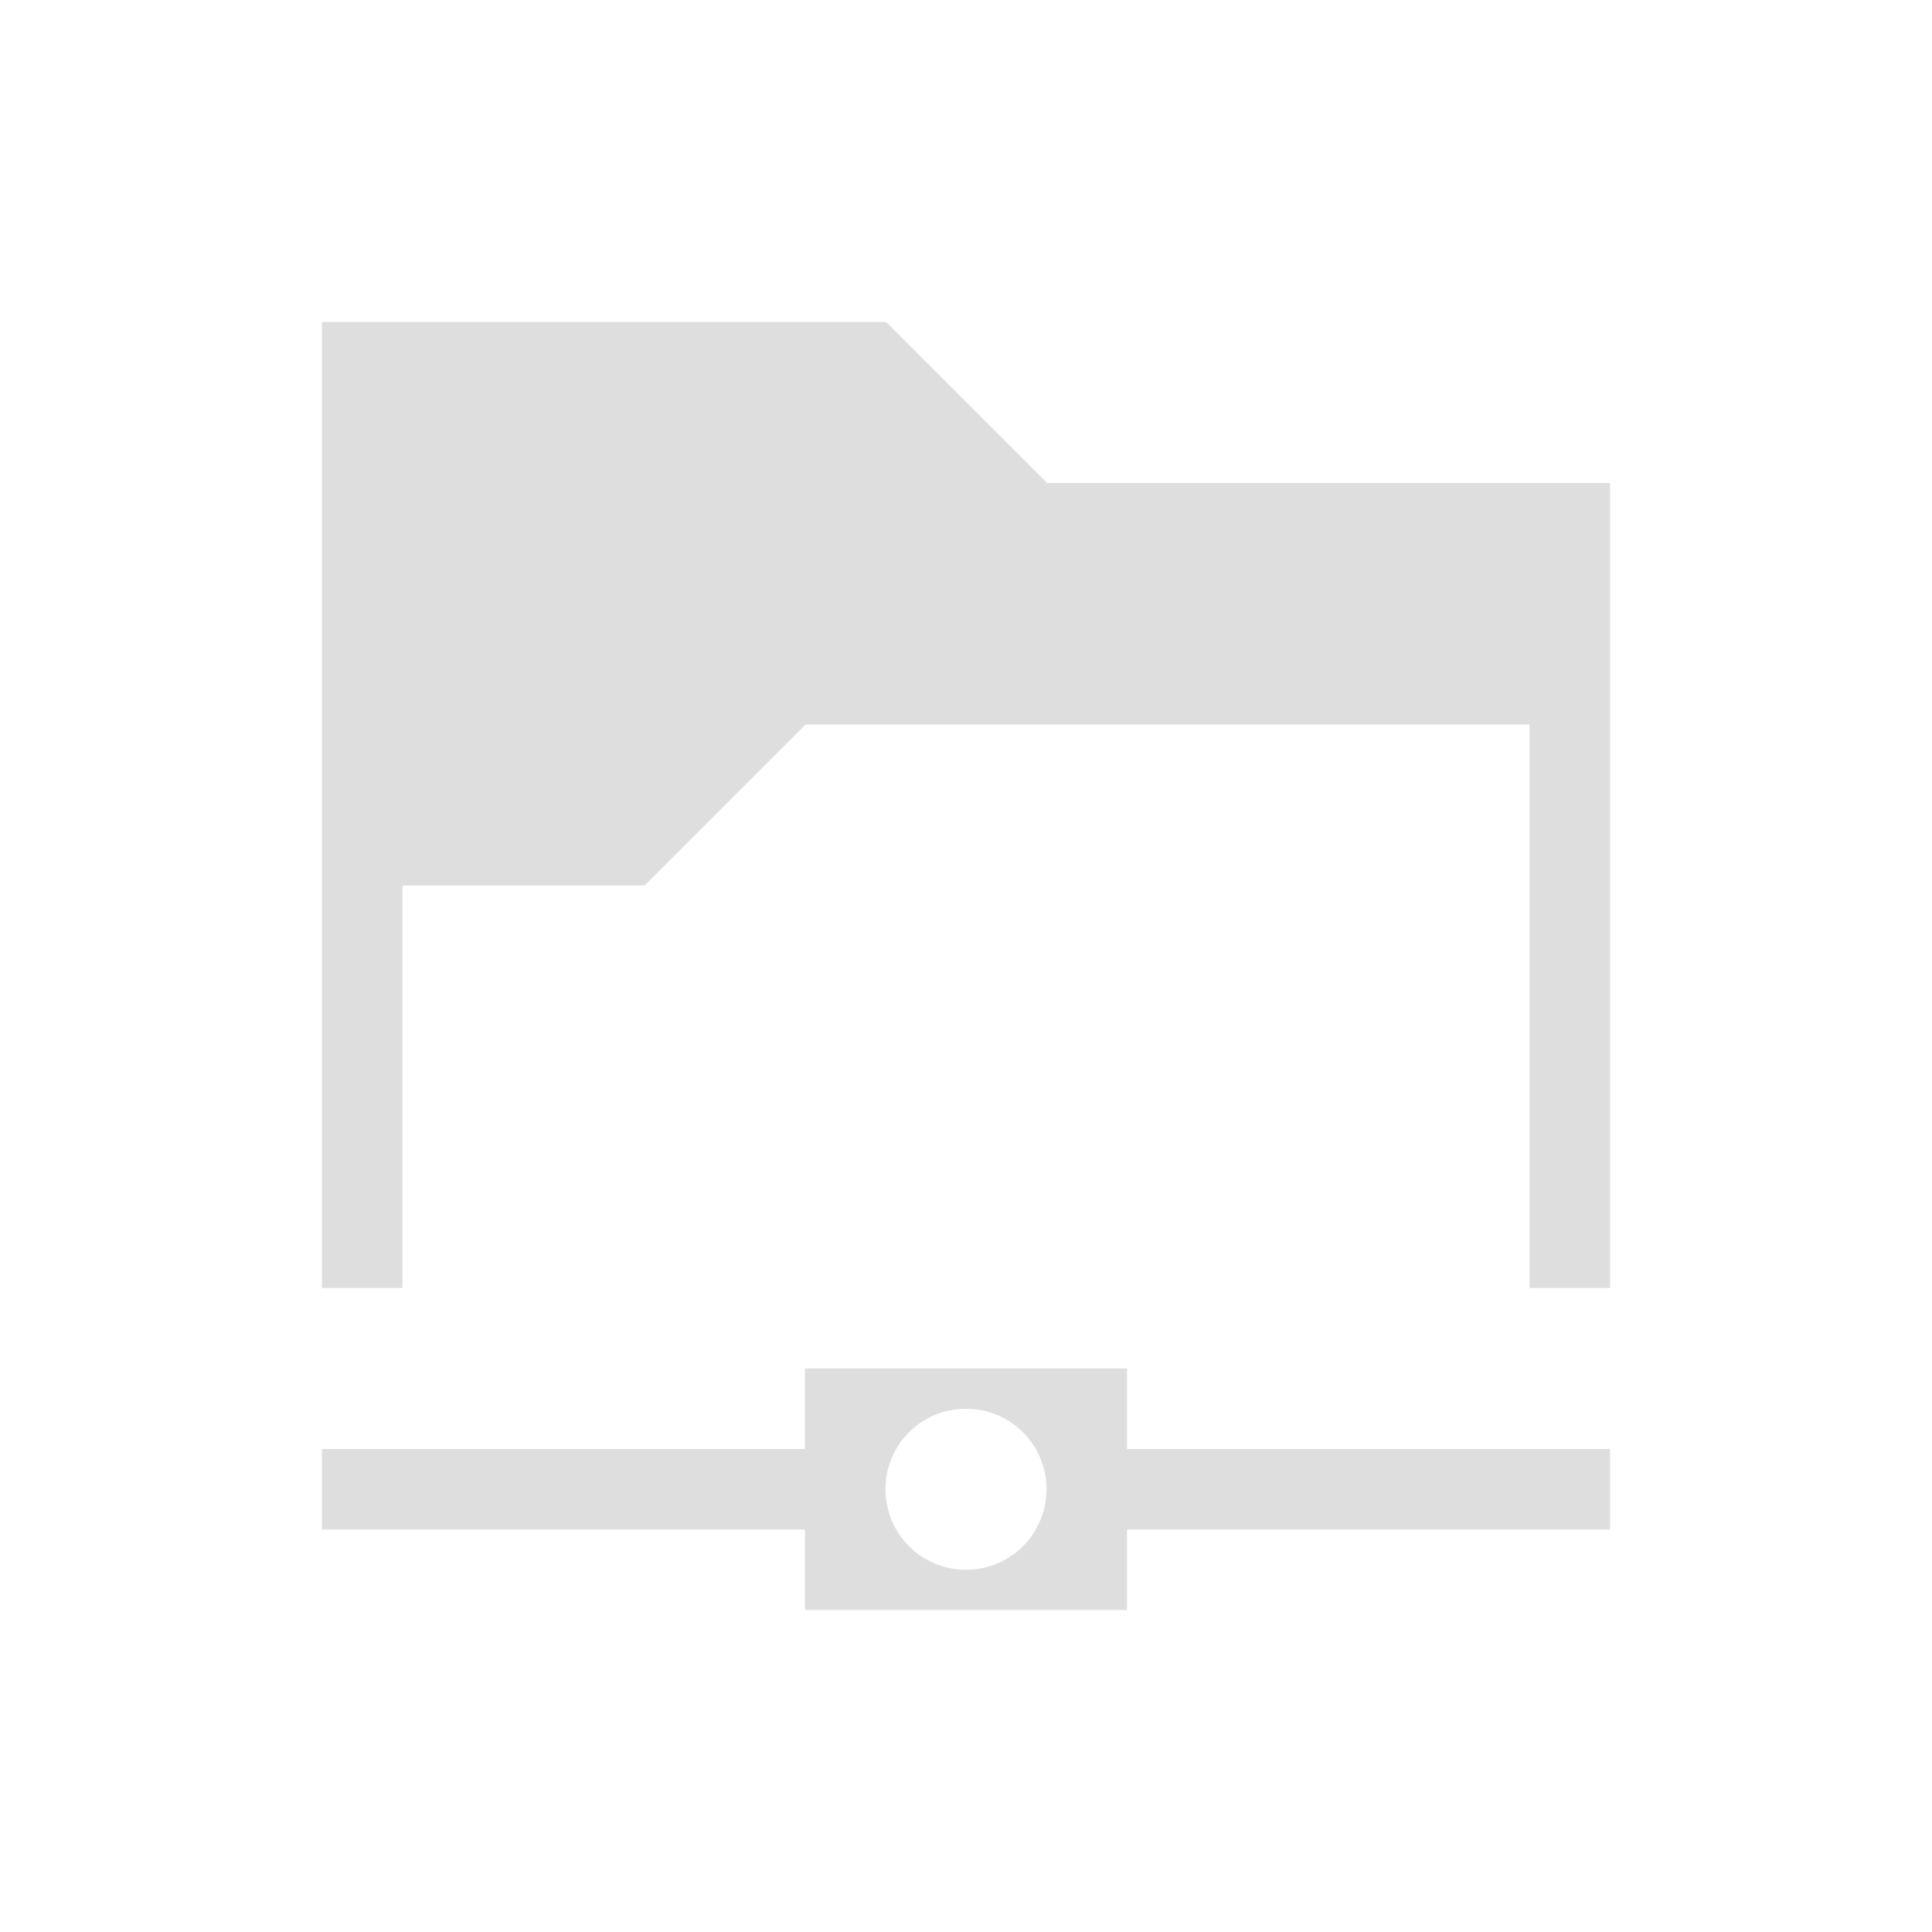
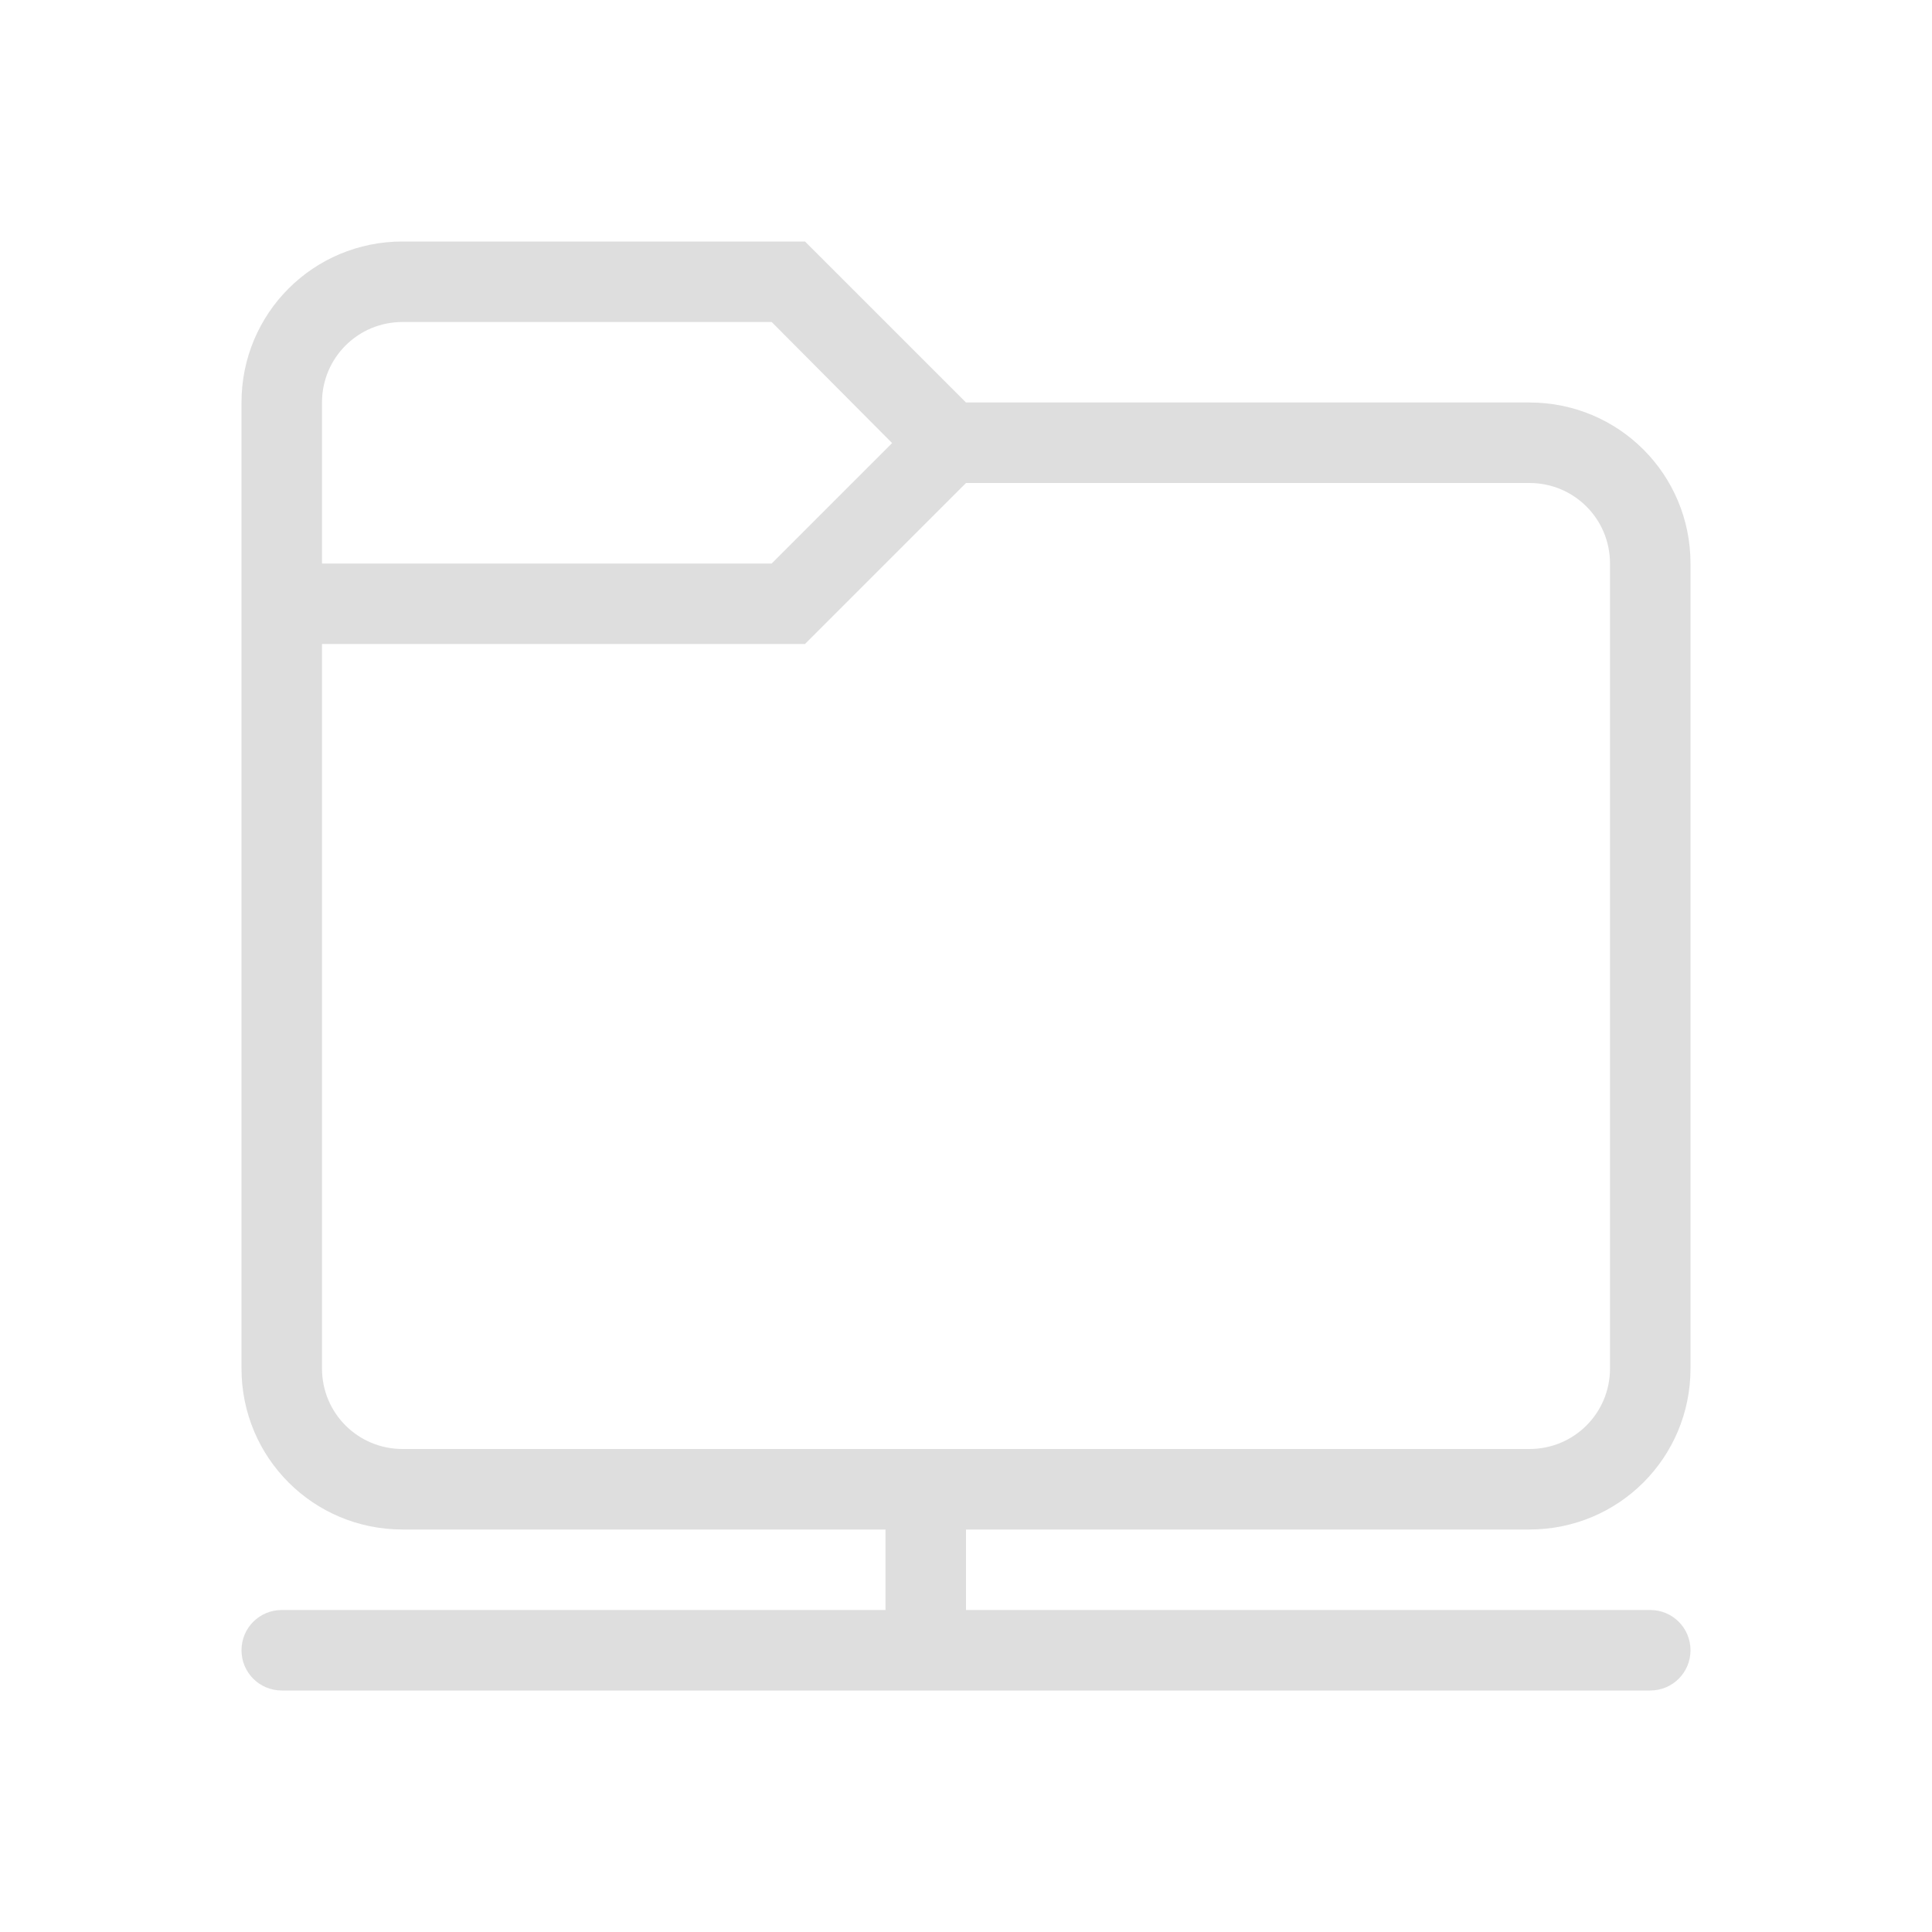
- <svg xmlns="http://www.w3.org/2000/svg" viewBox="0 0 24 24">
-   <defs id="defs3051">
-     <style type="text/css" id="current-color-scheme">
-       .ColorScheme-Text {
-         color:#dedede;
-       }
+ <svg xmlns="http://www.w3.org/2000/svg" width="24" height="24" viewBox="0 0 24 24" version="1.1" id="svg5">
+   <defs id="defs2">
+     <style id="current-color-scheme" type="text/css">
+          .ColorScheme-Text {
+          color:#dedede;}
      </style>
  </defs>
-   <path style="fill:currentColor;fill-opacity:1;stroke:none" d="m3 3v1 11h1v-5h3v-.008l.008.008 2-2h8.992v7h1v-10h-6.992l-2-2-.008.008v-.008h-6-1m6 13v1h-6v1h6v1h4v-1h6v-1h-6v-1h-4m2 .5c.554 0 1 .446 1 1 0 .554-.446 1-1 1-.554 0-1-.446-1-1 0-.554.446-1 1-1" class="ColorScheme-Text" transform="translate(1,1)" />
+   <path id="path347" style="fill:currentColor;stroke-width:1.5;stroke-linecap:round;stroke-linejoin:round;paint-order:stroke fill markers" class="ColorScheme-Text" d="M 5,3 C 3.892,3 3,3.892 3,5 v 12 c 0,1.108 0.892,2 2,2 h 6 v 1 H 3.5 C 3.223,20 3,20.223 3,20.5 3,20.777 3.223,21 3.5,21 h 17 C 20.777,21 21,20.777 21,20.5 21,20.223 20.777,20 20.5,20 H 12 v -1 h 7 c 1.108,0 2,-0.892 2,-2 V 7 C 21,5.892 20.108,5 19,5 H 12 L 10,3 Z M 5,4 H 9.586 L 11.082,5.504 9.586,7 H 4 V 5 C 4,4.446 4.446,4 5,4 Z m 7,2 h 7 c 0.554,0 1,0.446 1,1 v 10 c 0,0.554 -0.446,1 -1,1 H 5 C 4.446,18 4,17.554 4,17 V 8 h 6 z" />
</svg>
